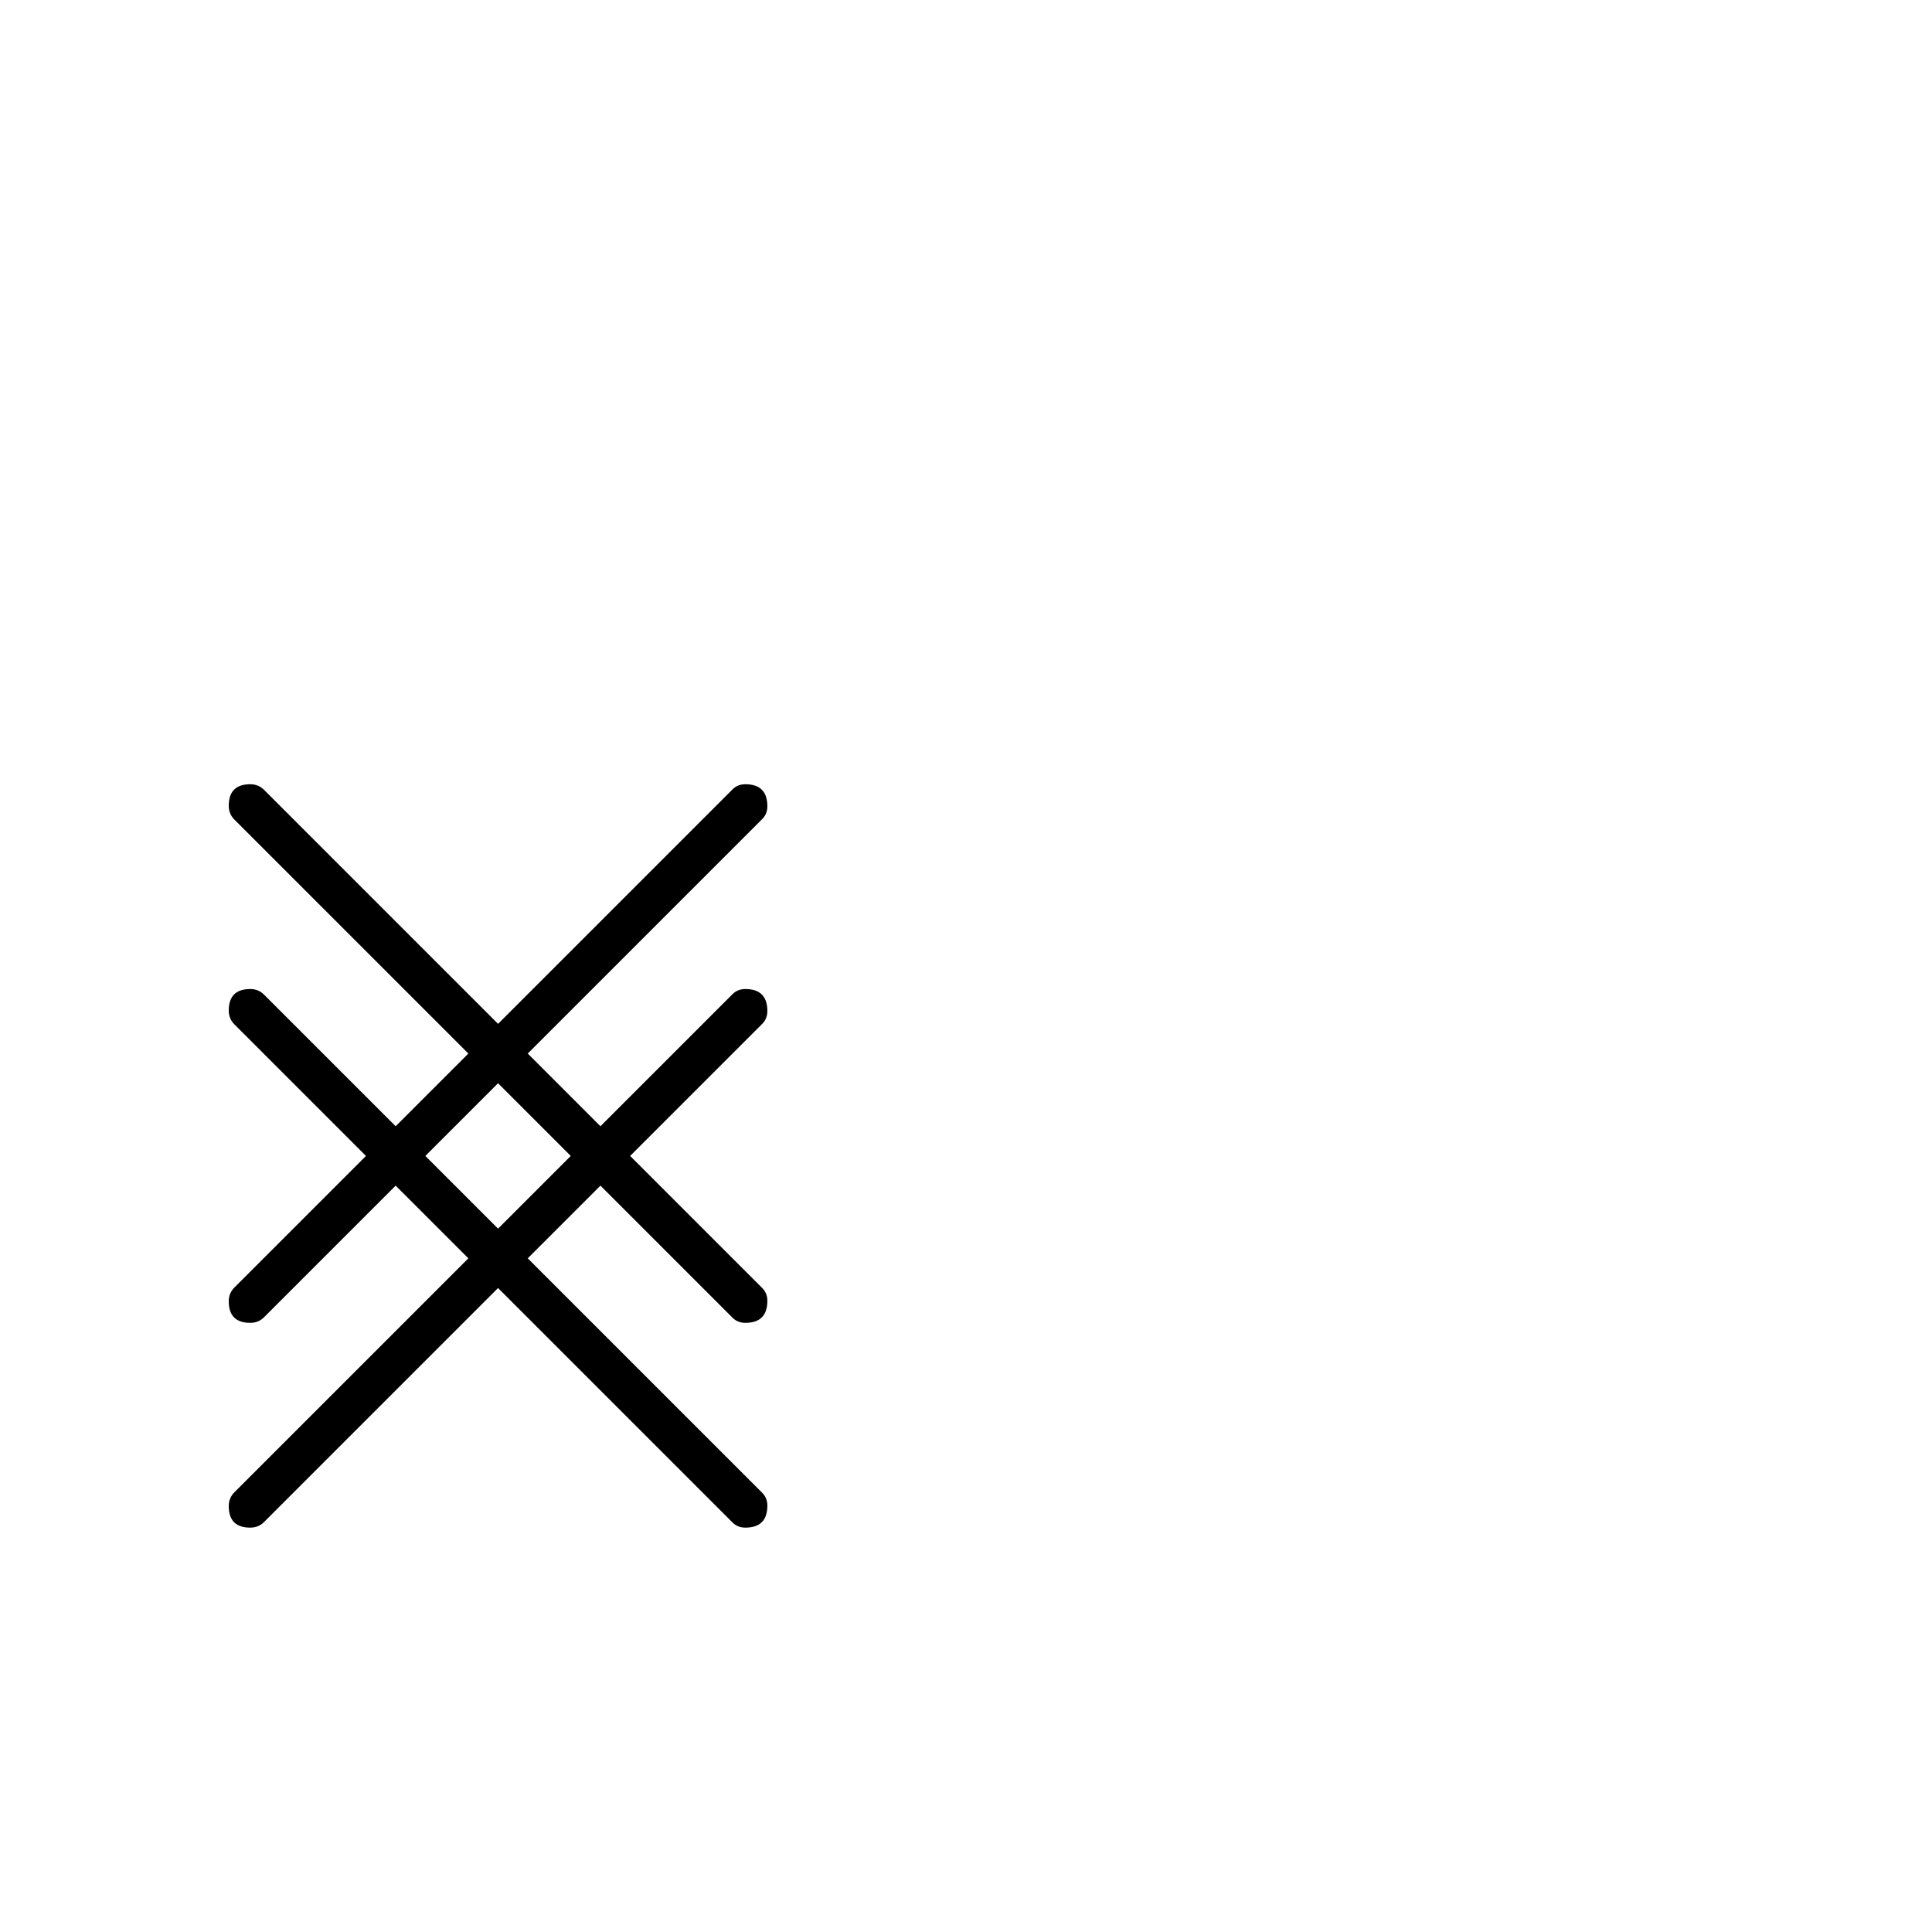
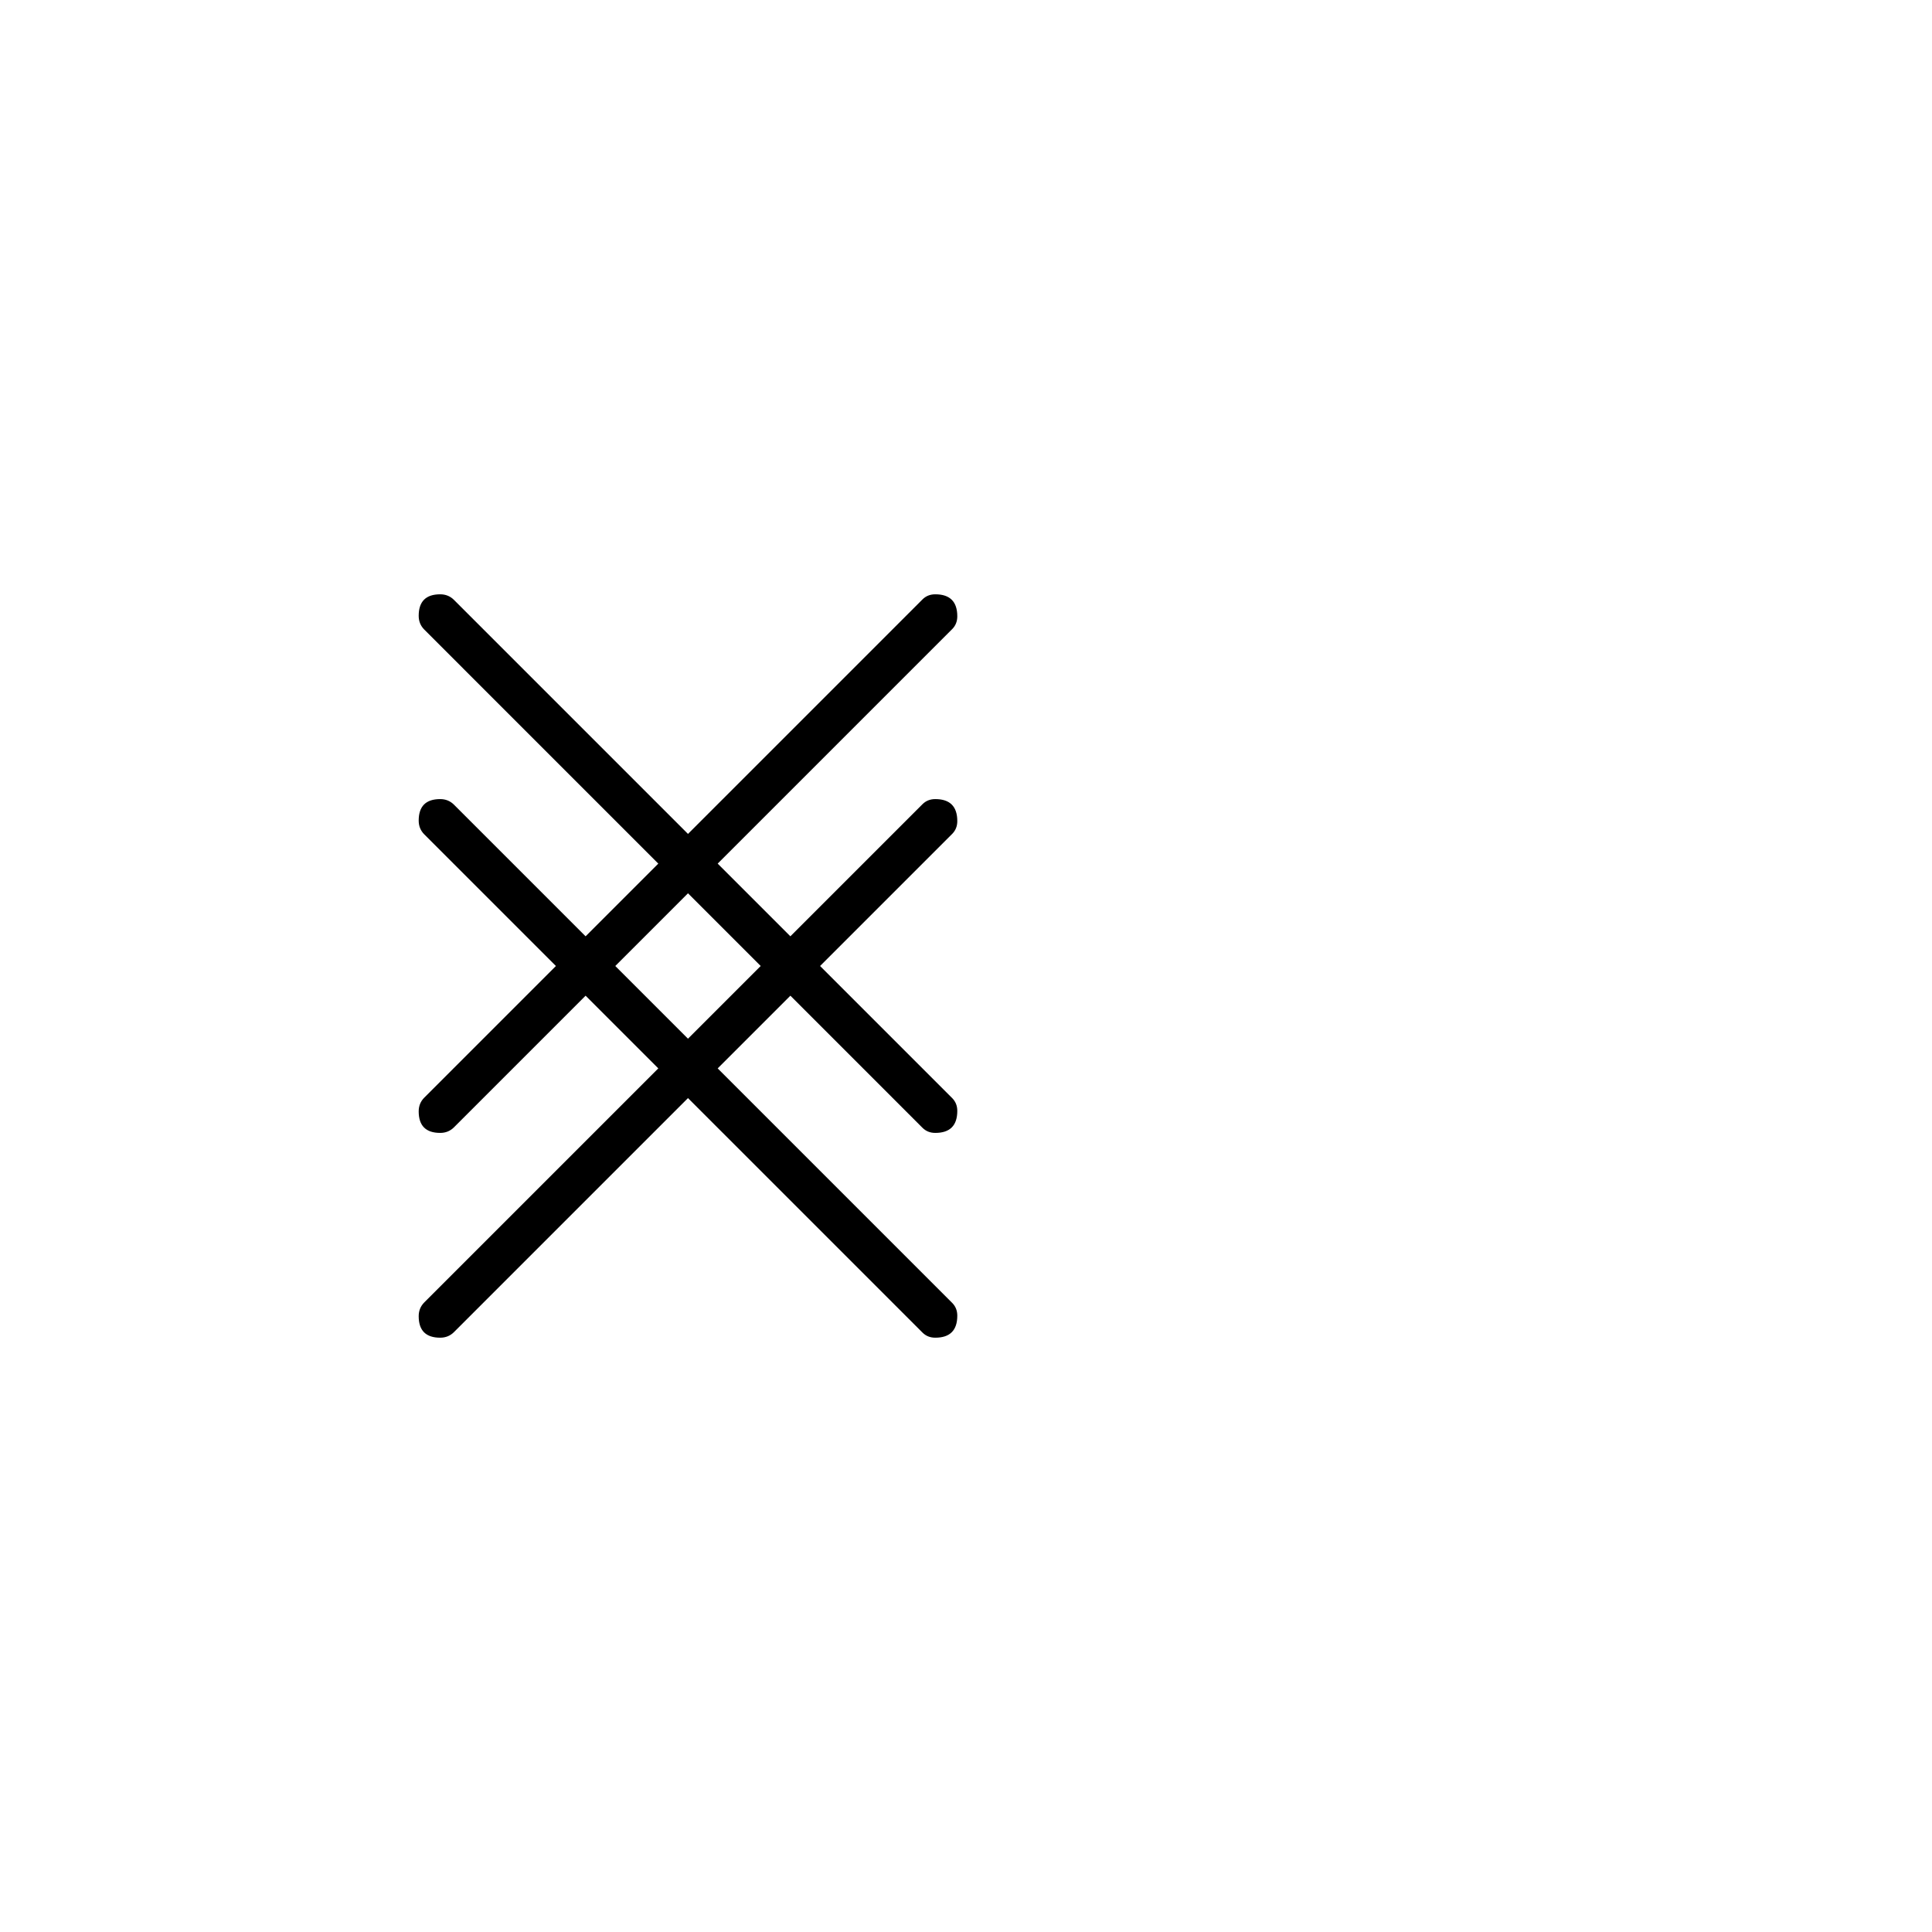
<svg xmlns="http://www.w3.org/2000/svg" viewBox="0 0 1024 1024" width="1024" height="1024">
-   <g transform="translate(296.00 396.67) rotate(90.0)">
+   <g transform="translate(396.67 296.00) rotate(90.0)">
    <path d="M413.005 163.357Q413.005 174.754 401.608 174.754Q397.266 174.754 394.281 171.769L270.271 47.759L231.739 86.291L301.477 156.03Q304.462 159.015 304.462 163.357Q304.462 174.754 293.065 174.754Q288.724 174.754 285.739 171.769L216.0 102.03L146.261 171.769Q143.276 174.754 138.935 174.754Q127.538 174.754 127.538 163.357Q127.538 159.015 130.523 156.03L200.261 86.291L161.729 47.759L37.719 171.769Q34.734 174.754 30.392 174.754Q18.995 174.754 18.995 163.357Q18.995 159.015 21.98 156.03L145.99 32.02L21.709 -92.261Q18.995 -94.975 18.995 -99.045Q18.995 -110.714 30.663 -110.714Q34.734 -110.714 37.447 -108.0L161.729 16.281L200.261 -22.251L130.251 -92.261Q127.538 -94.975 127.538 -99.045Q127.538 -110.714 139.206 -110.714Q143.276 -110.714 145.99 -108.0L216.0 -37.99L286.01 -108.0Q288.724 -110.714 292.794 -110.714Q304.462 -110.714 304.462 -99.045Q304.462 -94.975 301.749 -92.261L231.739 -22.251L270.271 16.281L394.553 -108.0Q397.266 -110.714 401.337 -110.714Q413.005 -110.714 413.005 -99.045Q413.005 -94.975 410.291 -92.261L286.01 32.02L410.02 156.03Q413.005 159.015 413.005 163.357ZM254.533 32.02 216.0 -6.513 177.467 32.02 216.0 70.553Z" fill="black" />
  </g>
</svg>
